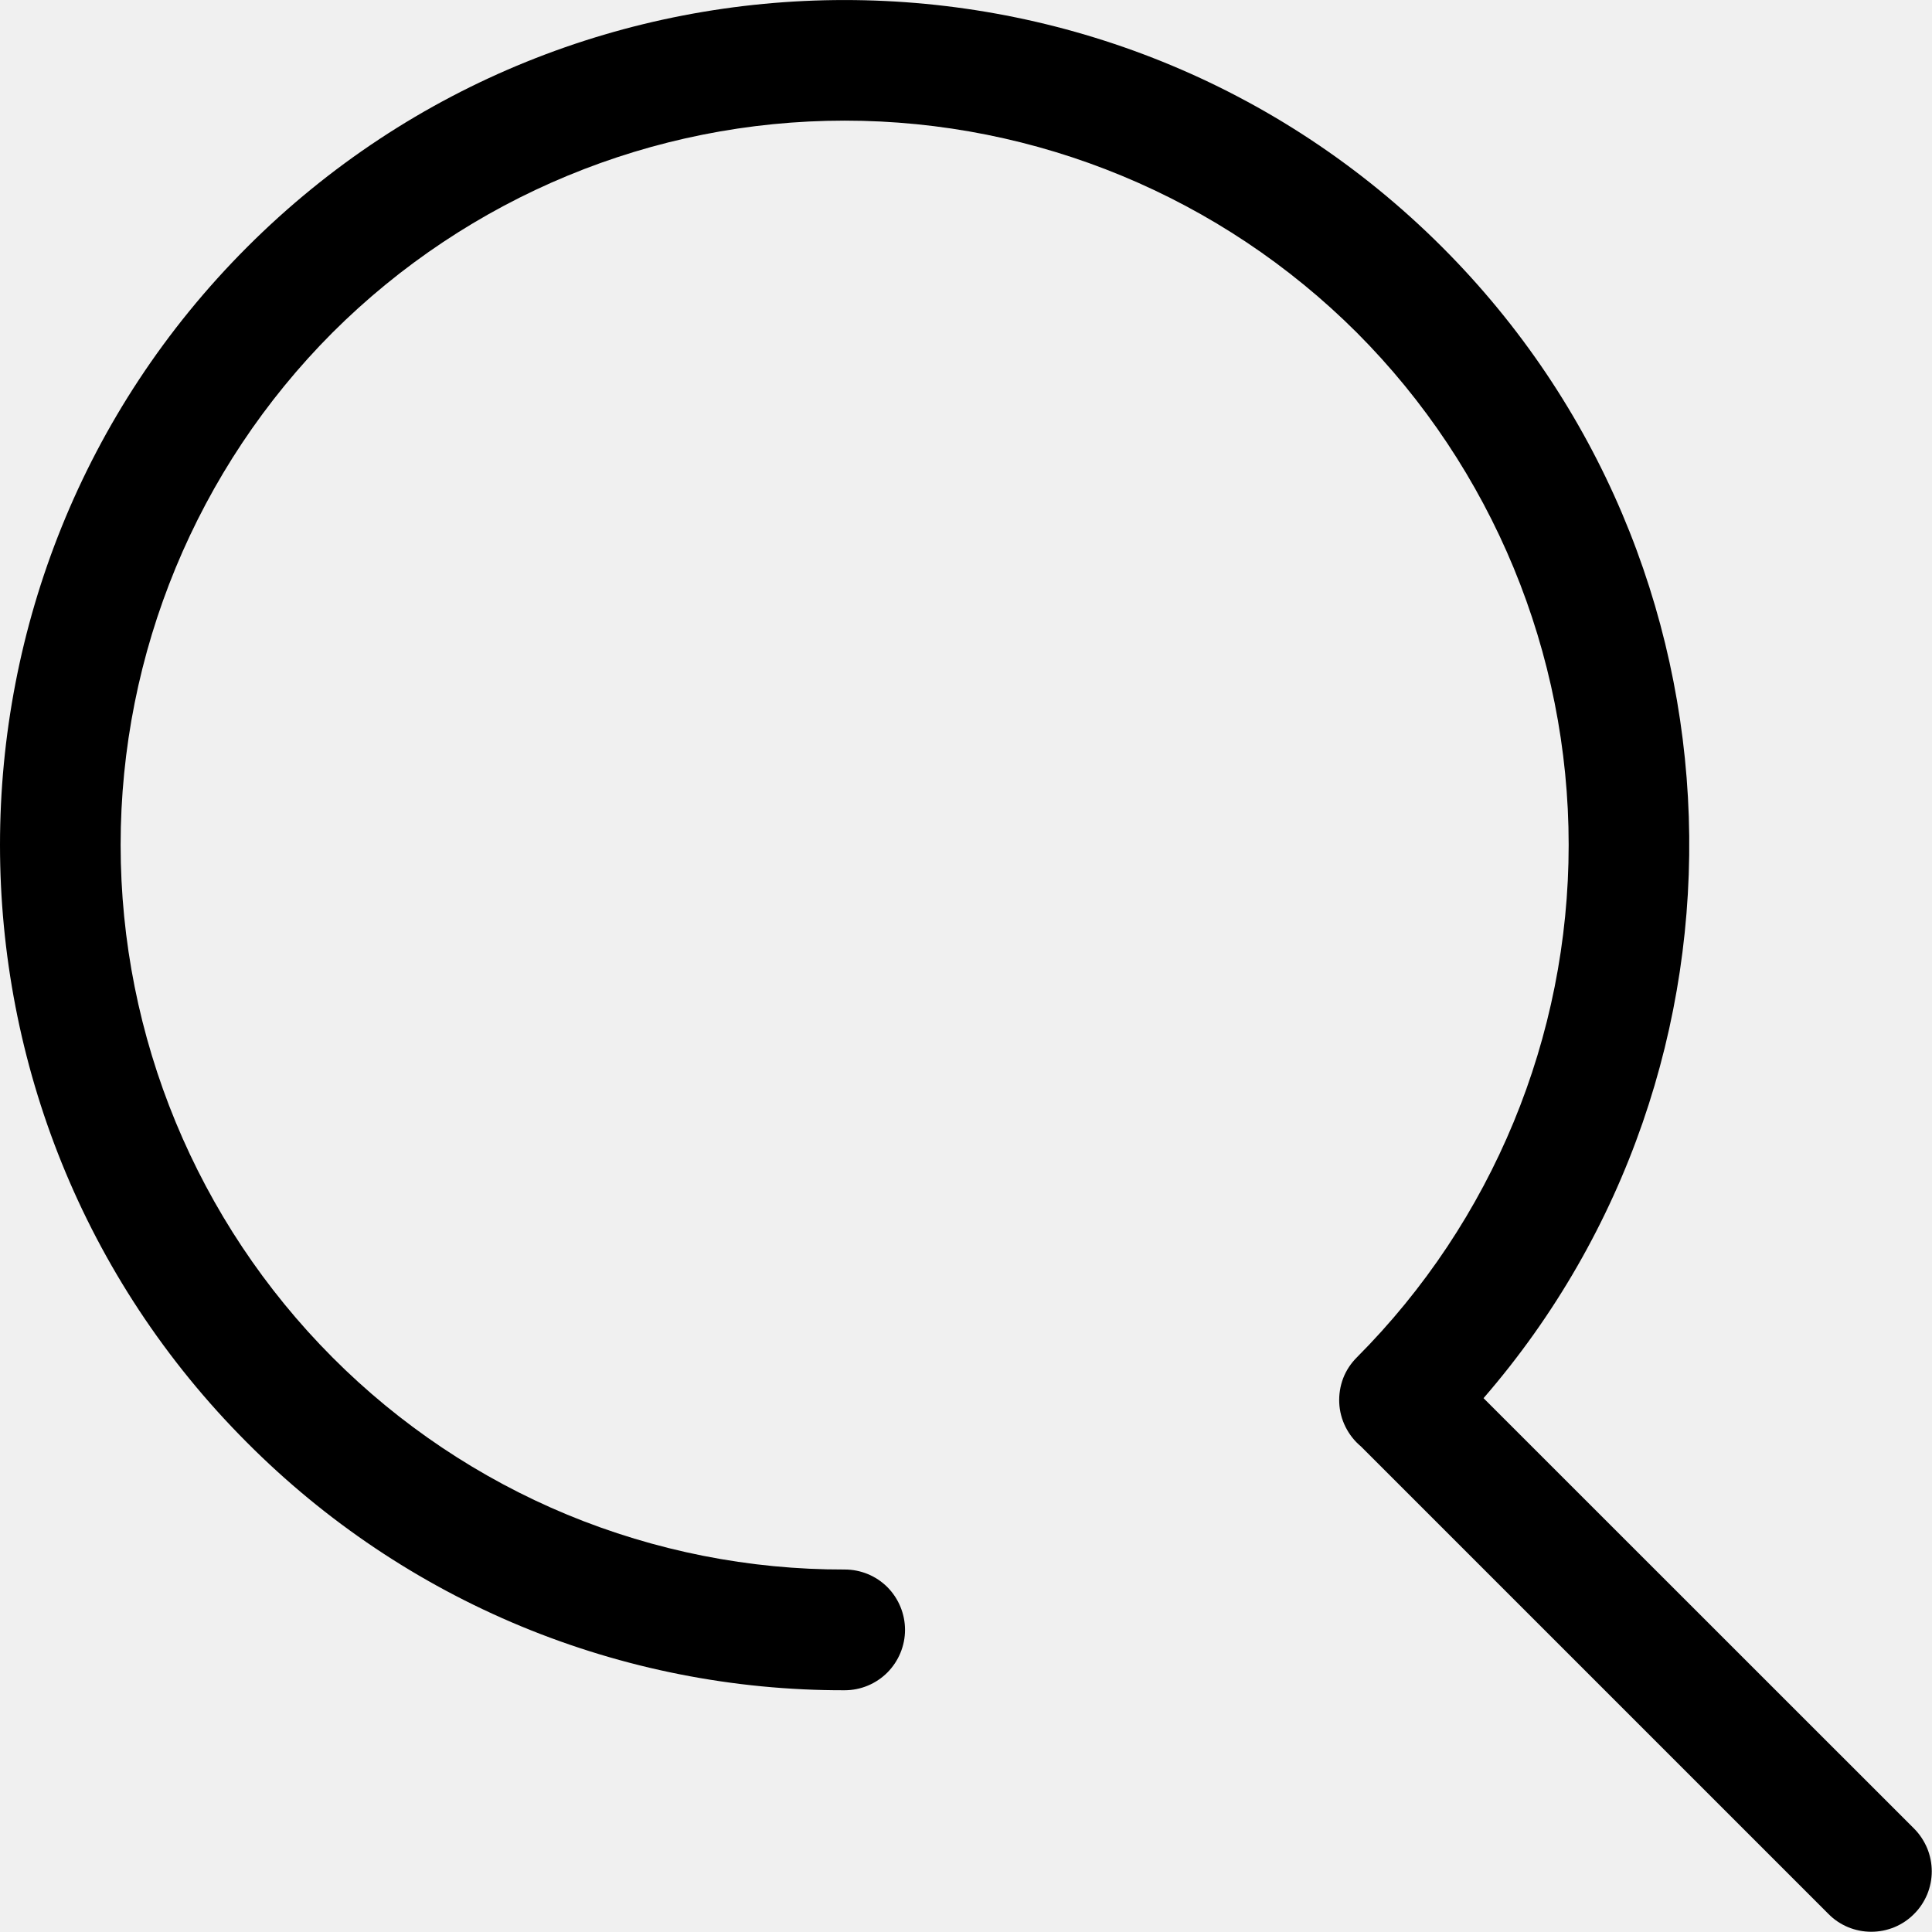
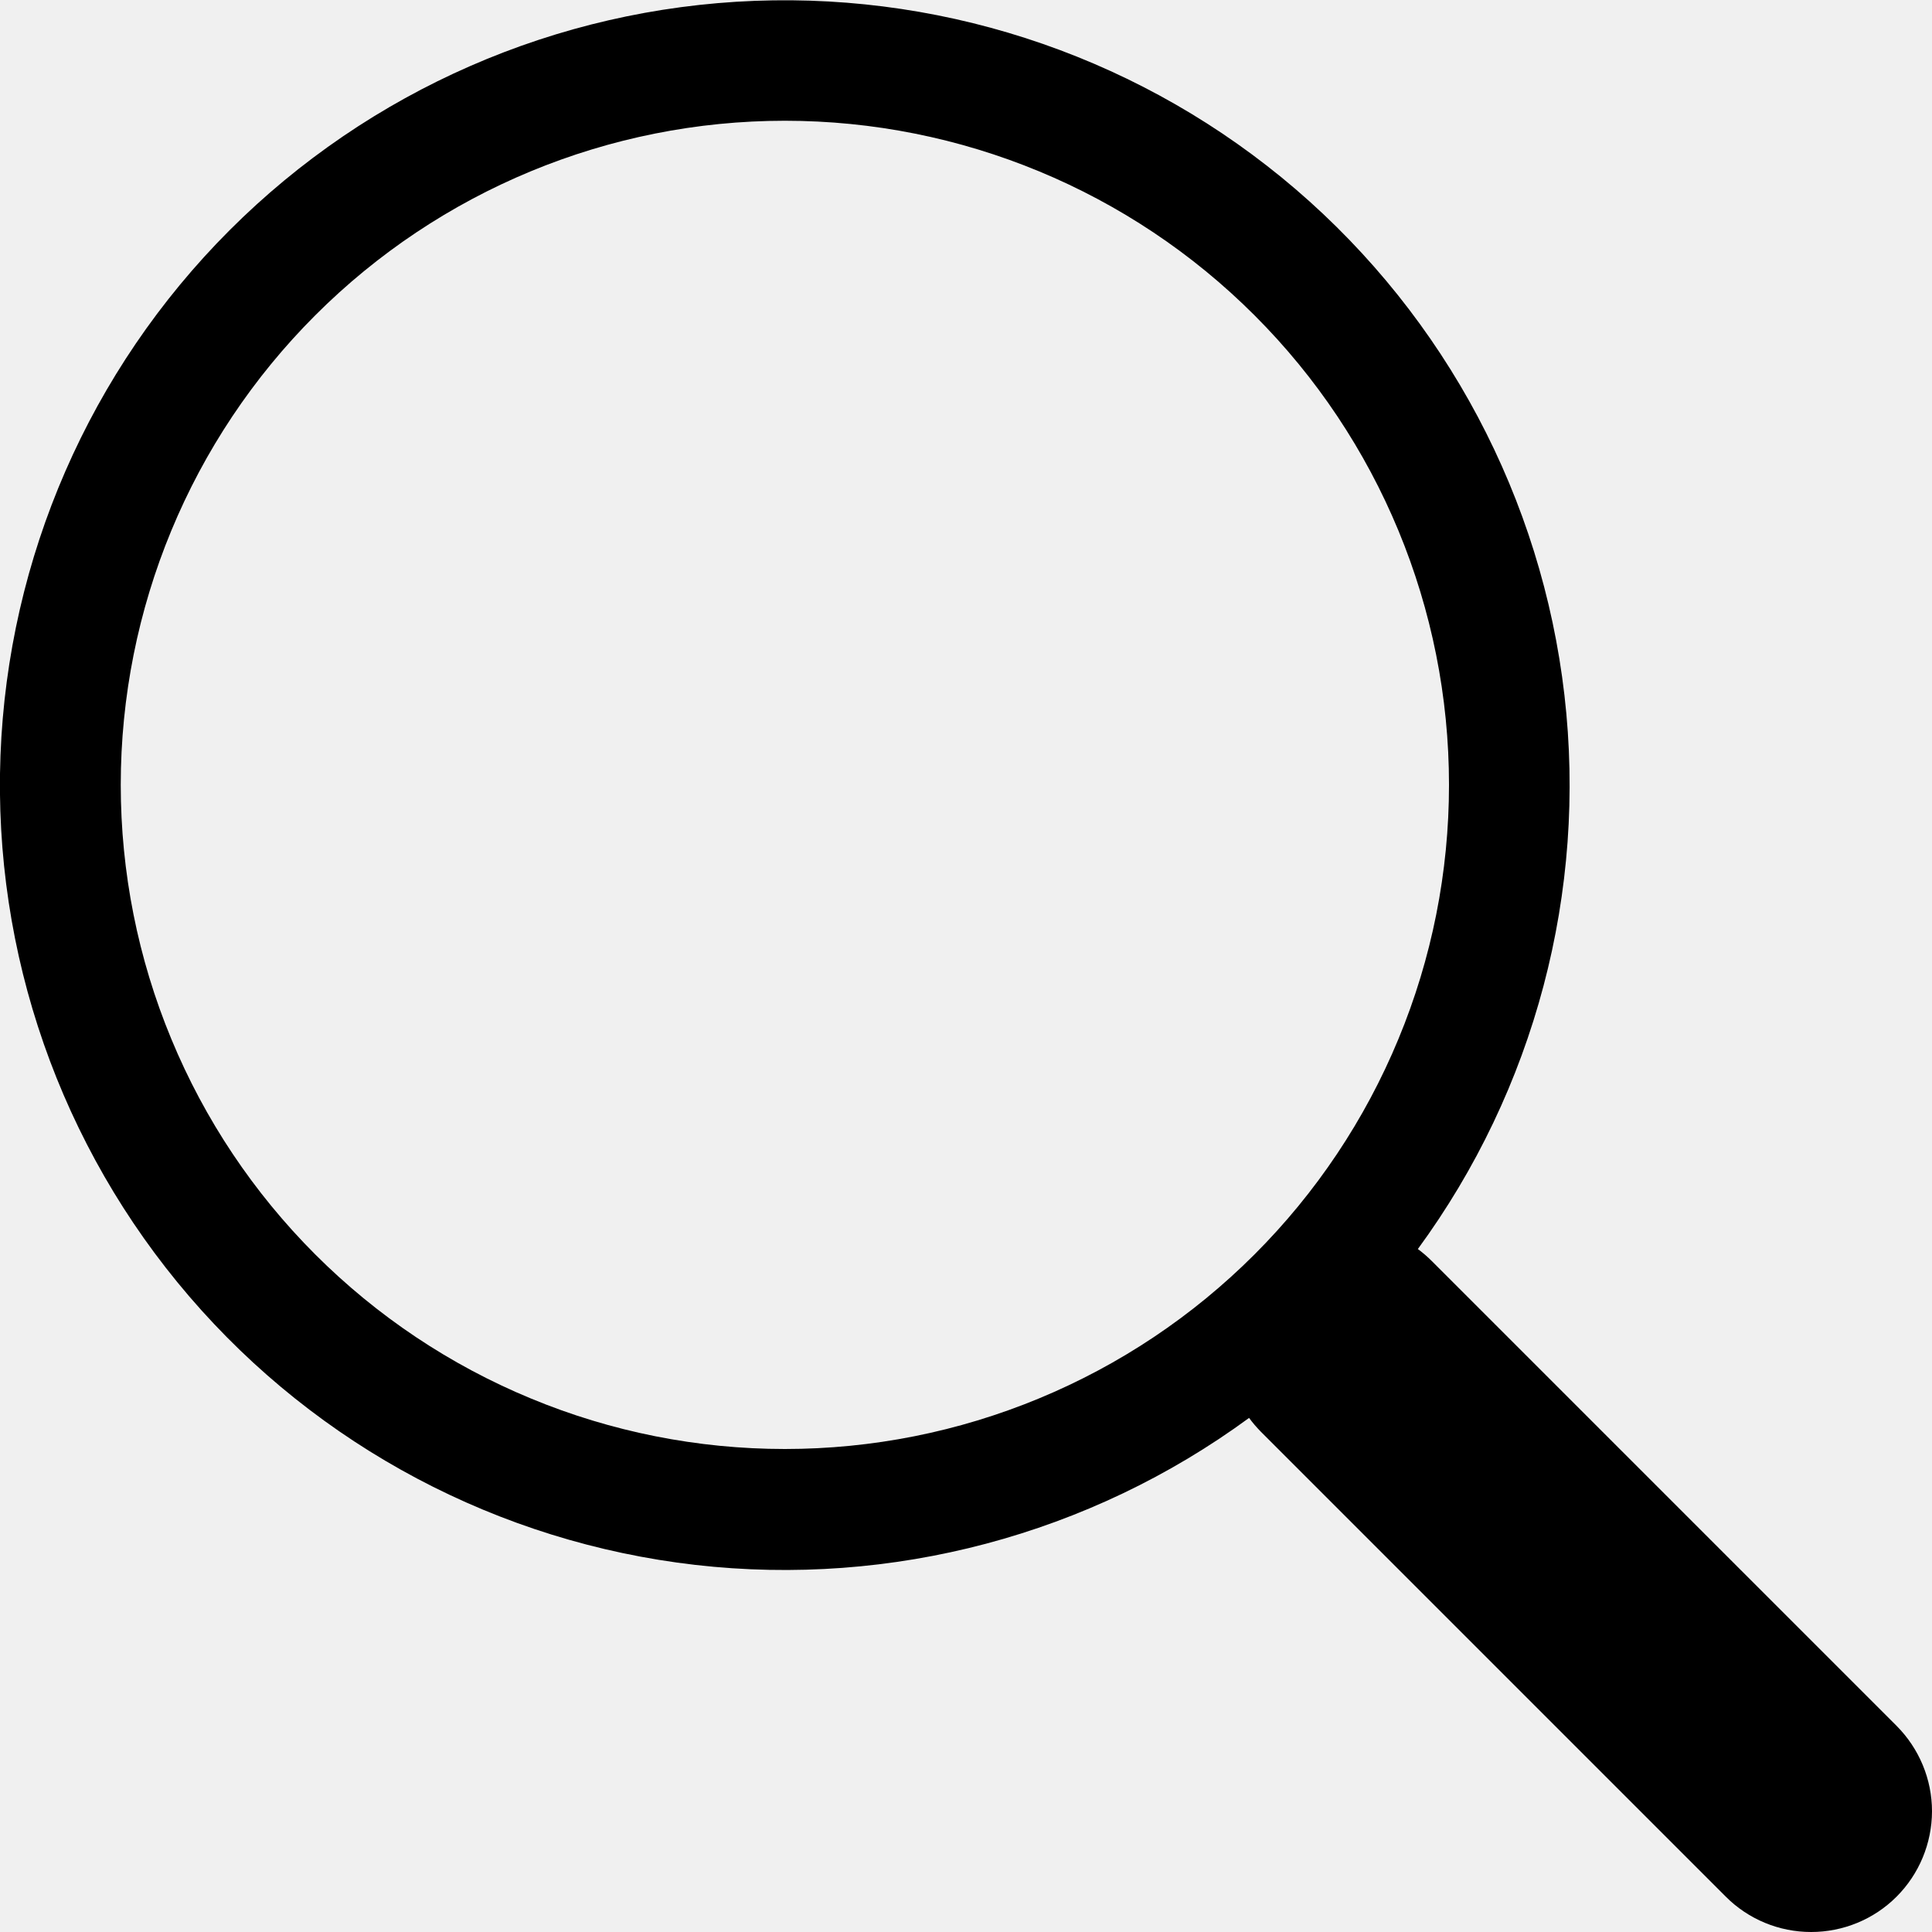
<svg xmlns="http://www.w3.org/2000/svg" width="16" height="16" viewBox="0 0 16 16" fill="none">
-   <path d="M11.271 11.979L15.143 15.851C15.189 15.898 15.245 15.935 15.305 15.96C15.366 15.985 15.431 15.998 15.497 15.998C15.563 15.998 15.628 15.985 15.689 15.96C15.749 15.935 15.805 15.898 15.851 15.851C15.898 15.805 15.934 15.75 15.96 15.689C15.985 15.628 15.998 15.563 15.998 15.498C15.998 15.432 15.985 15.367 15.96 15.306C15.934 15.245 15.898 15.19 15.851 15.143L12.286 11.579C14.666 8.832 14.553 4.657 11.944 2.047C9.214 -0.682 4.774 -0.682 2.046 2.047C-0.682 4.777 -0.682 9.217 2.046 11.947C2.695 12.599 3.466 13.116 4.315 13.468C5.165 13.82 6.076 14 6.995 13.998C7.128 13.998 7.255 13.945 7.349 13.851C7.442 13.757 7.495 13.63 7.495 13.498C7.495 13.365 7.442 13.238 7.349 13.144C7.255 13.05 7.128 12.998 6.995 12.998C6.207 13 5.426 12.845 4.698 12.544C3.97 12.242 3.309 11.799 2.753 11.241C1.63 10.114 0.999 8.588 0.999 6.997C0.999 5.407 1.63 3.881 2.753 2.755C3.879 1.631 5.404 0.999 6.995 0.999C8.586 0.999 10.111 1.631 11.237 2.755C12.36 3.881 12.991 5.407 12.991 6.997C12.991 8.588 12.36 10.114 11.237 11.241C11.188 11.29 11.149 11.348 11.124 11.413C11.099 11.478 11.088 11.548 11.091 11.617C11.094 11.687 11.112 11.755 11.143 11.817C11.174 11.879 11.217 11.934 11.271 11.979Z" fill="black" />
+   <g clip-path="url(#clip0_2212_39510)">
+     <path d="M11.742 10.344C12.71 9.023 13.144 7.385 12.956 5.757C12.768 4.13 11.973 2.633 10.73 1.567C9.486 0.501 7.886 -0.056 6.249 0.007C4.612 0.07 3.059 0.749 1.901 1.907C0.743 3.066 0.066 4.619 0.004 6.256C-0.058 7.893 0.5 9.493 1.567 10.736C2.634 11.979 4.131 12.773 5.759 12.96C7.386 13.146 9.024 12.711 10.345 11.742H10.344C10.373 11.782 10.406 11.82 10.442 11.857L14.292 15.707C14.479 15.895 14.734 16 14.999 16C15.264 16 15.519 15.895 15.706 15.708C15.894 15.52 15.999 15.266 16 15.001C16 14.735 15.894 14.481 15.707 14.293L11.857 10.443C11.821 10.407 11.783 10.374 11.742 10.344ZM12 6.5C12 7.222 11.858 7.938 11.581 8.605C11.305 9.272 10.9 9.878 10.389 10.389C9.878 10.9 9.272 11.305 8.605 11.581C7.937 11.858 7.222 12 6.5 12C5.778 12 5.062 11.858 4.395 11.581C3.728 11.305 3.122 10.9 2.611 10.389C2.1 9.878 1.695 9.272 1.419 8.605C1.142 7.938 1 7.222 1 6.5C1 5.041 1.579 3.642 2.611 2.611C3.642 1.58 5.041 1 6.5 1C7.959 1 9.358 1.58 10.389 2.611C11.421 3.642 12 5.041 12 6.5Z" fill="black" />
+   </g>
+   <defs>
+     <clipPath id="clip0_2212_39510">
+       <rect width="16" height="16" fill="white" />
+     </clipPath>
+   </defs>
</svg>
